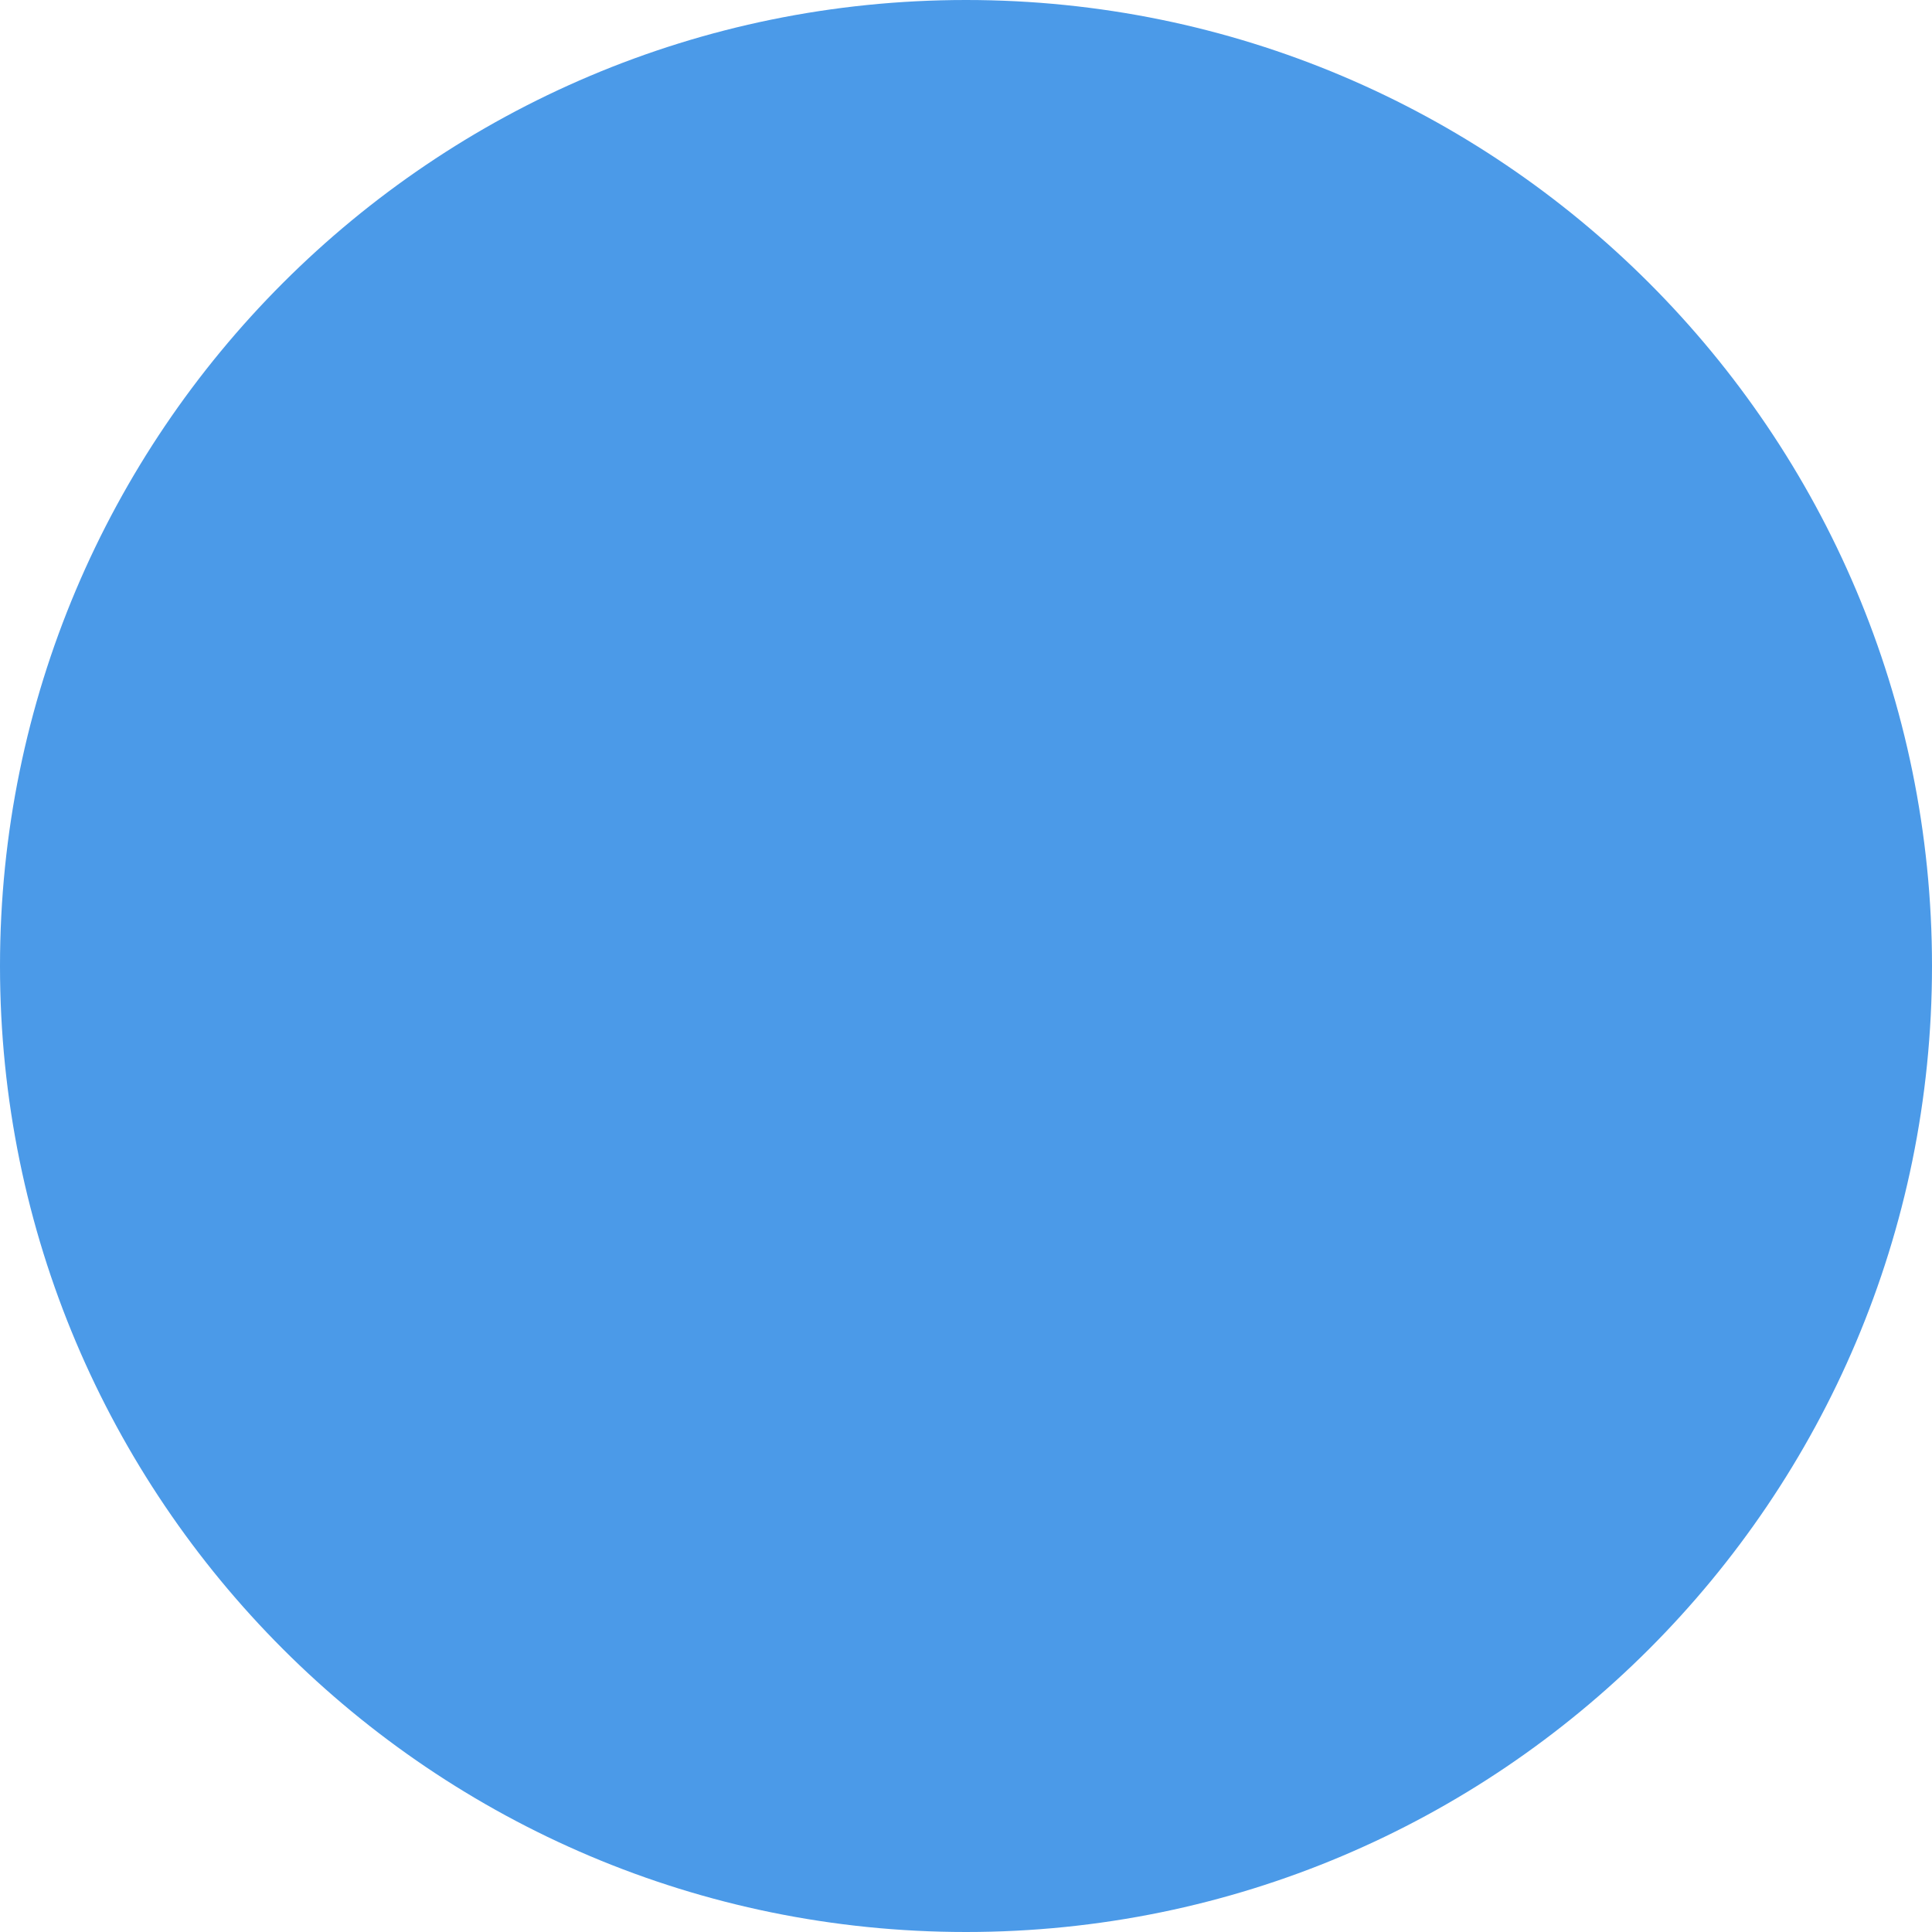
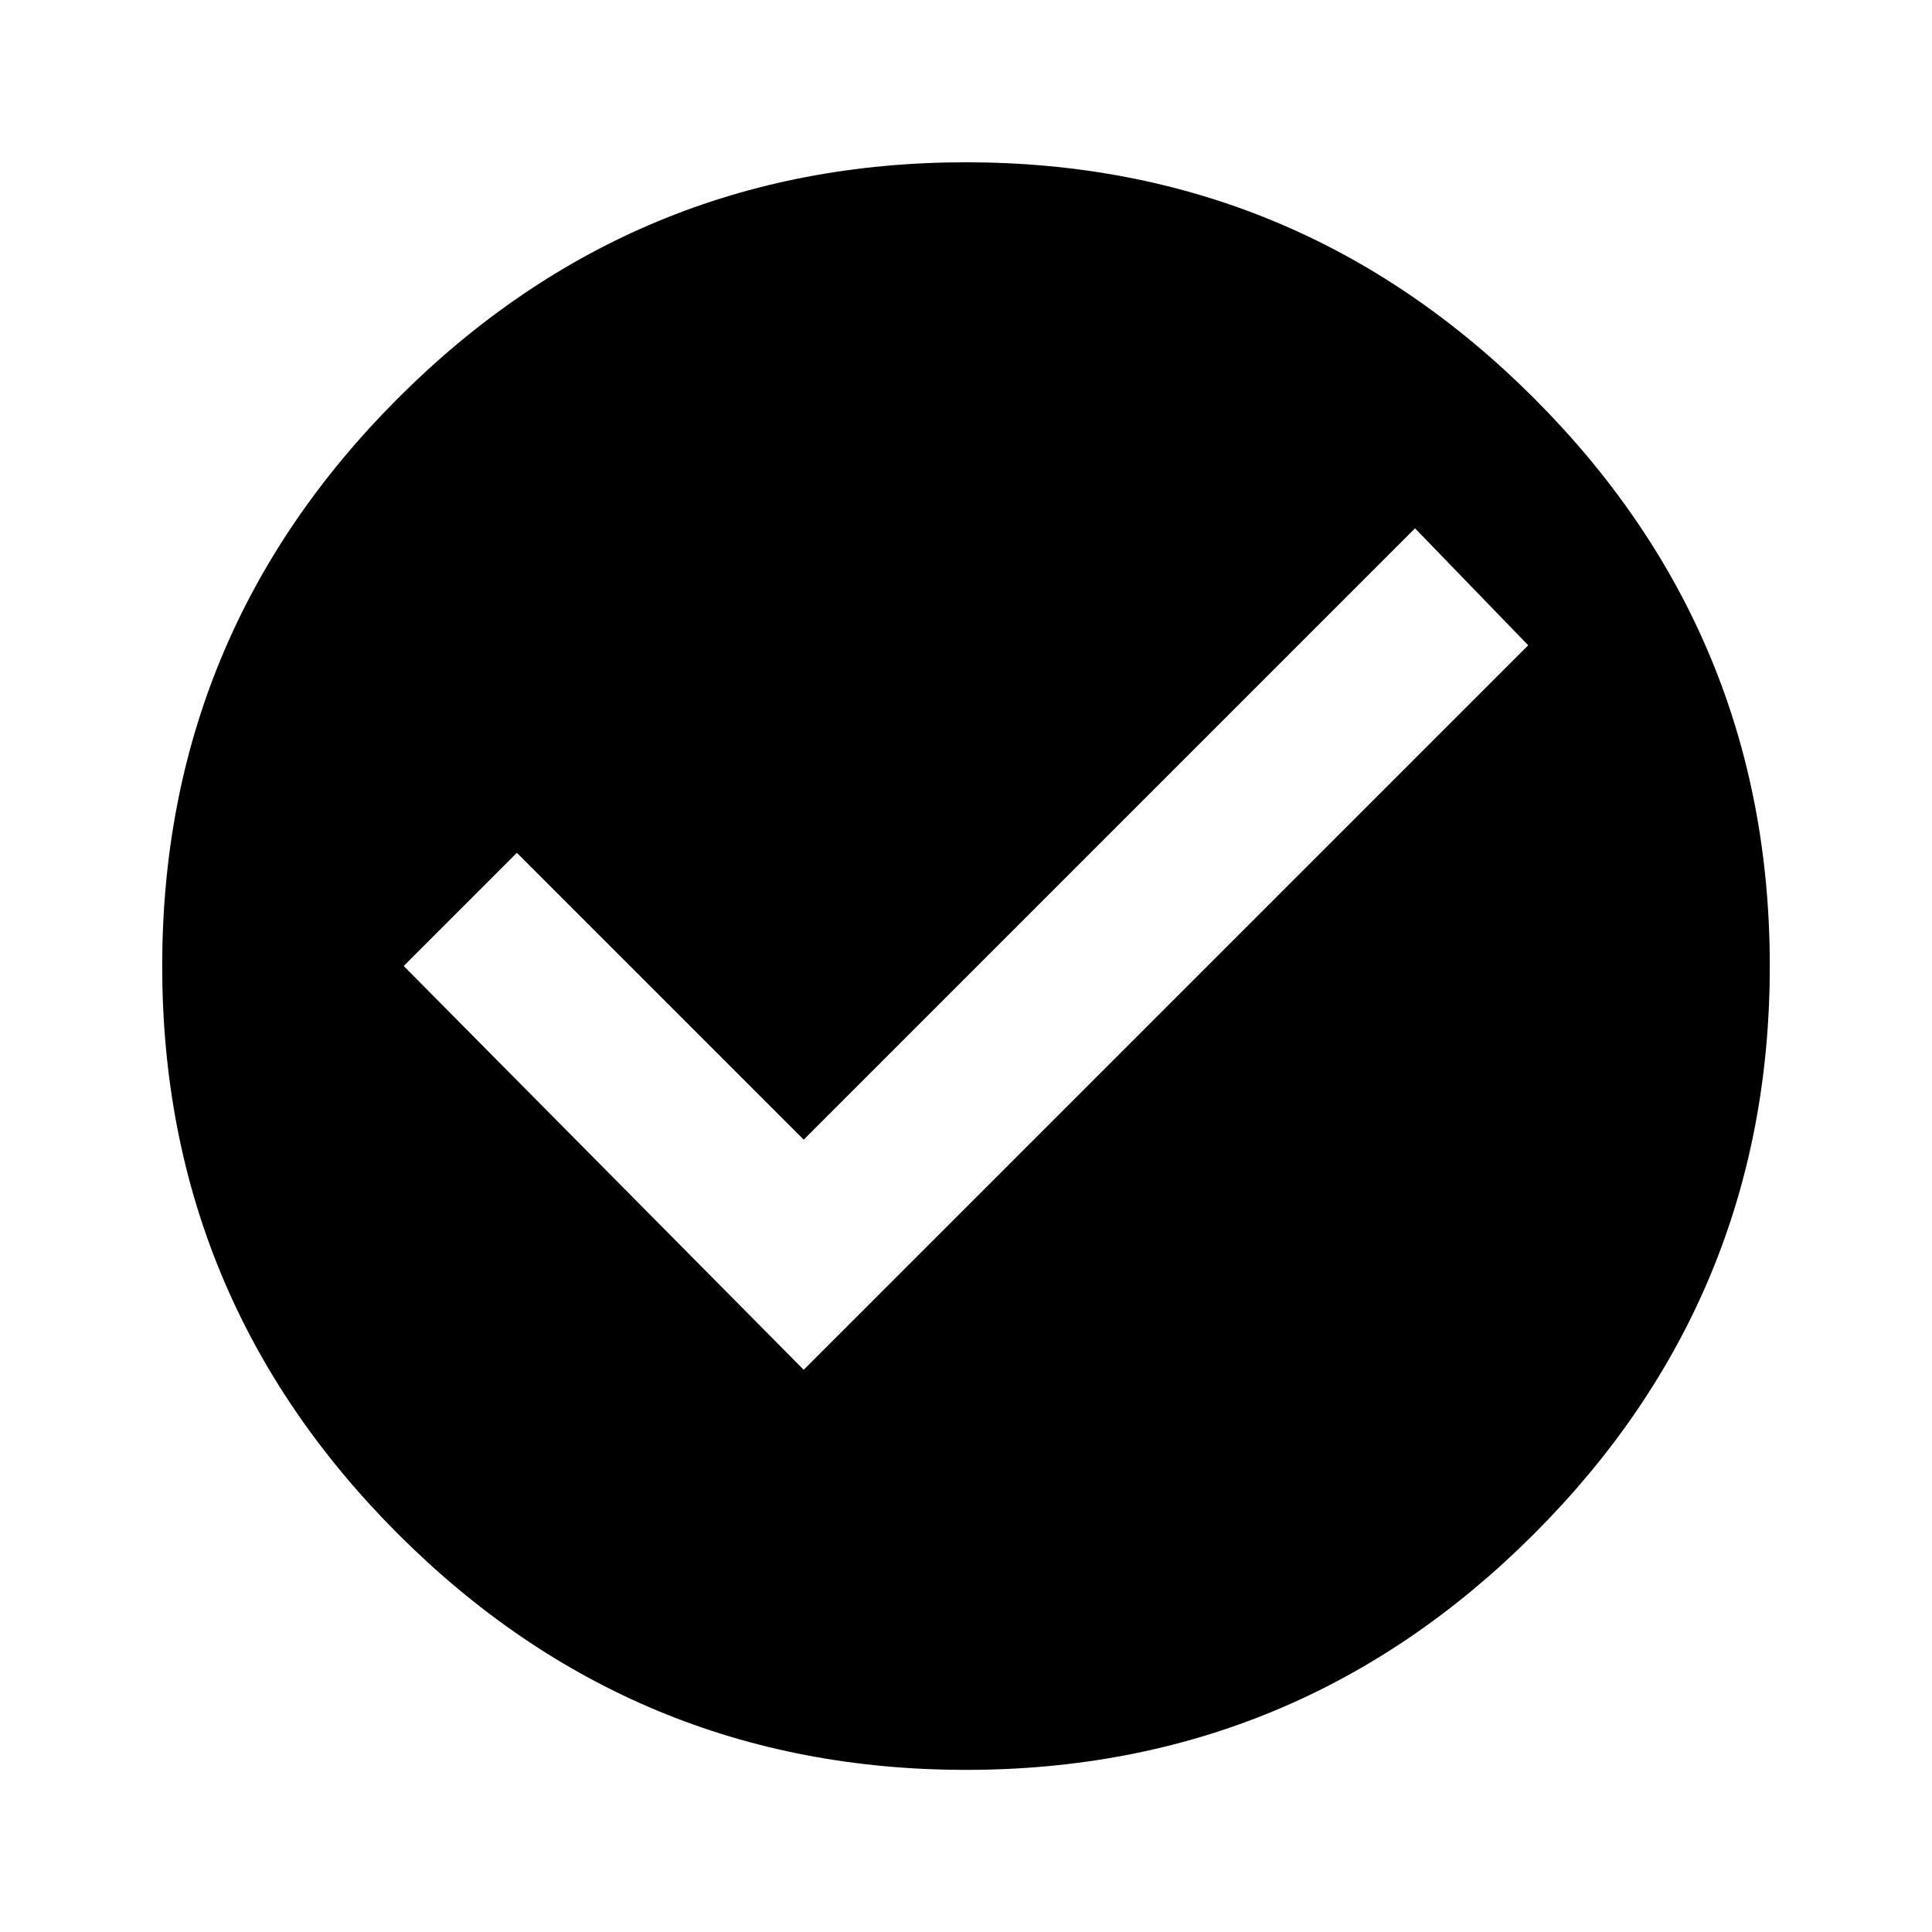
- <svg xmlns="http://www.w3.org/2000/svg" width="22" height="22" viewBox="0 0 22 22" fill="none">
-   <path fillRule="evenodd" clipRule="evenodd" d="M11 0C4.925 0 0 4.925 0 11C0 17.075 4.925 22 11 22C17.075 22 22 17.075 22 11C22 4.925 17.075 0 11 0ZM15.768 9.14C15.856 9.04 15.923 8.923 15.965 8.796C16.006 8.67 16.023 8.536 16.012 8.403C16.002 8.27 15.965 8.141 15.904 8.022C15.842 7.904 15.758 7.799 15.655 7.713C15.553 7.628 15.435 7.564 15.307 7.525C15.18 7.486 15.046 7.473 14.913 7.487C14.78 7.5 14.652 7.541 14.535 7.605C14.418 7.669 14.315 7.756 14.232 7.86L9.932 13.019L7.707 10.793C7.518 10.611 7.266 10.51 7.004 10.512C6.741 10.515 6.491 10.62 6.305 10.805C6.12 10.991 6.015 11.241 6.012 11.504C6.01 11.766 6.111 12.018 6.293 12.207L9.293 15.207C9.391 15.305 9.509 15.382 9.638 15.432C9.768 15.482 9.906 15.505 10.045 15.499C10.184 15.492 10.32 15.457 10.444 15.395C10.569 15.334 10.679 15.247 10.768 15.14L15.768 9.14Z" fill="#4B9AE8" />
+ <svg xmlns="http://www.w3.org/2000/svg" version="1.1" width="24" height="24" viewBox="0 0 24 24">
+   <path d="M9.984 17.016l9-9-1.406-1.453-7.594 7.594-3.563-3.563-1.406 1.406zM12 2.016q4.125 0 7.055 2.93t2.93 7.055-2.93 7.055-7.055 2.93-7.055-2.93-2.93-7.055 2.93-7.055 7.055-2.93z" />
</svg>
